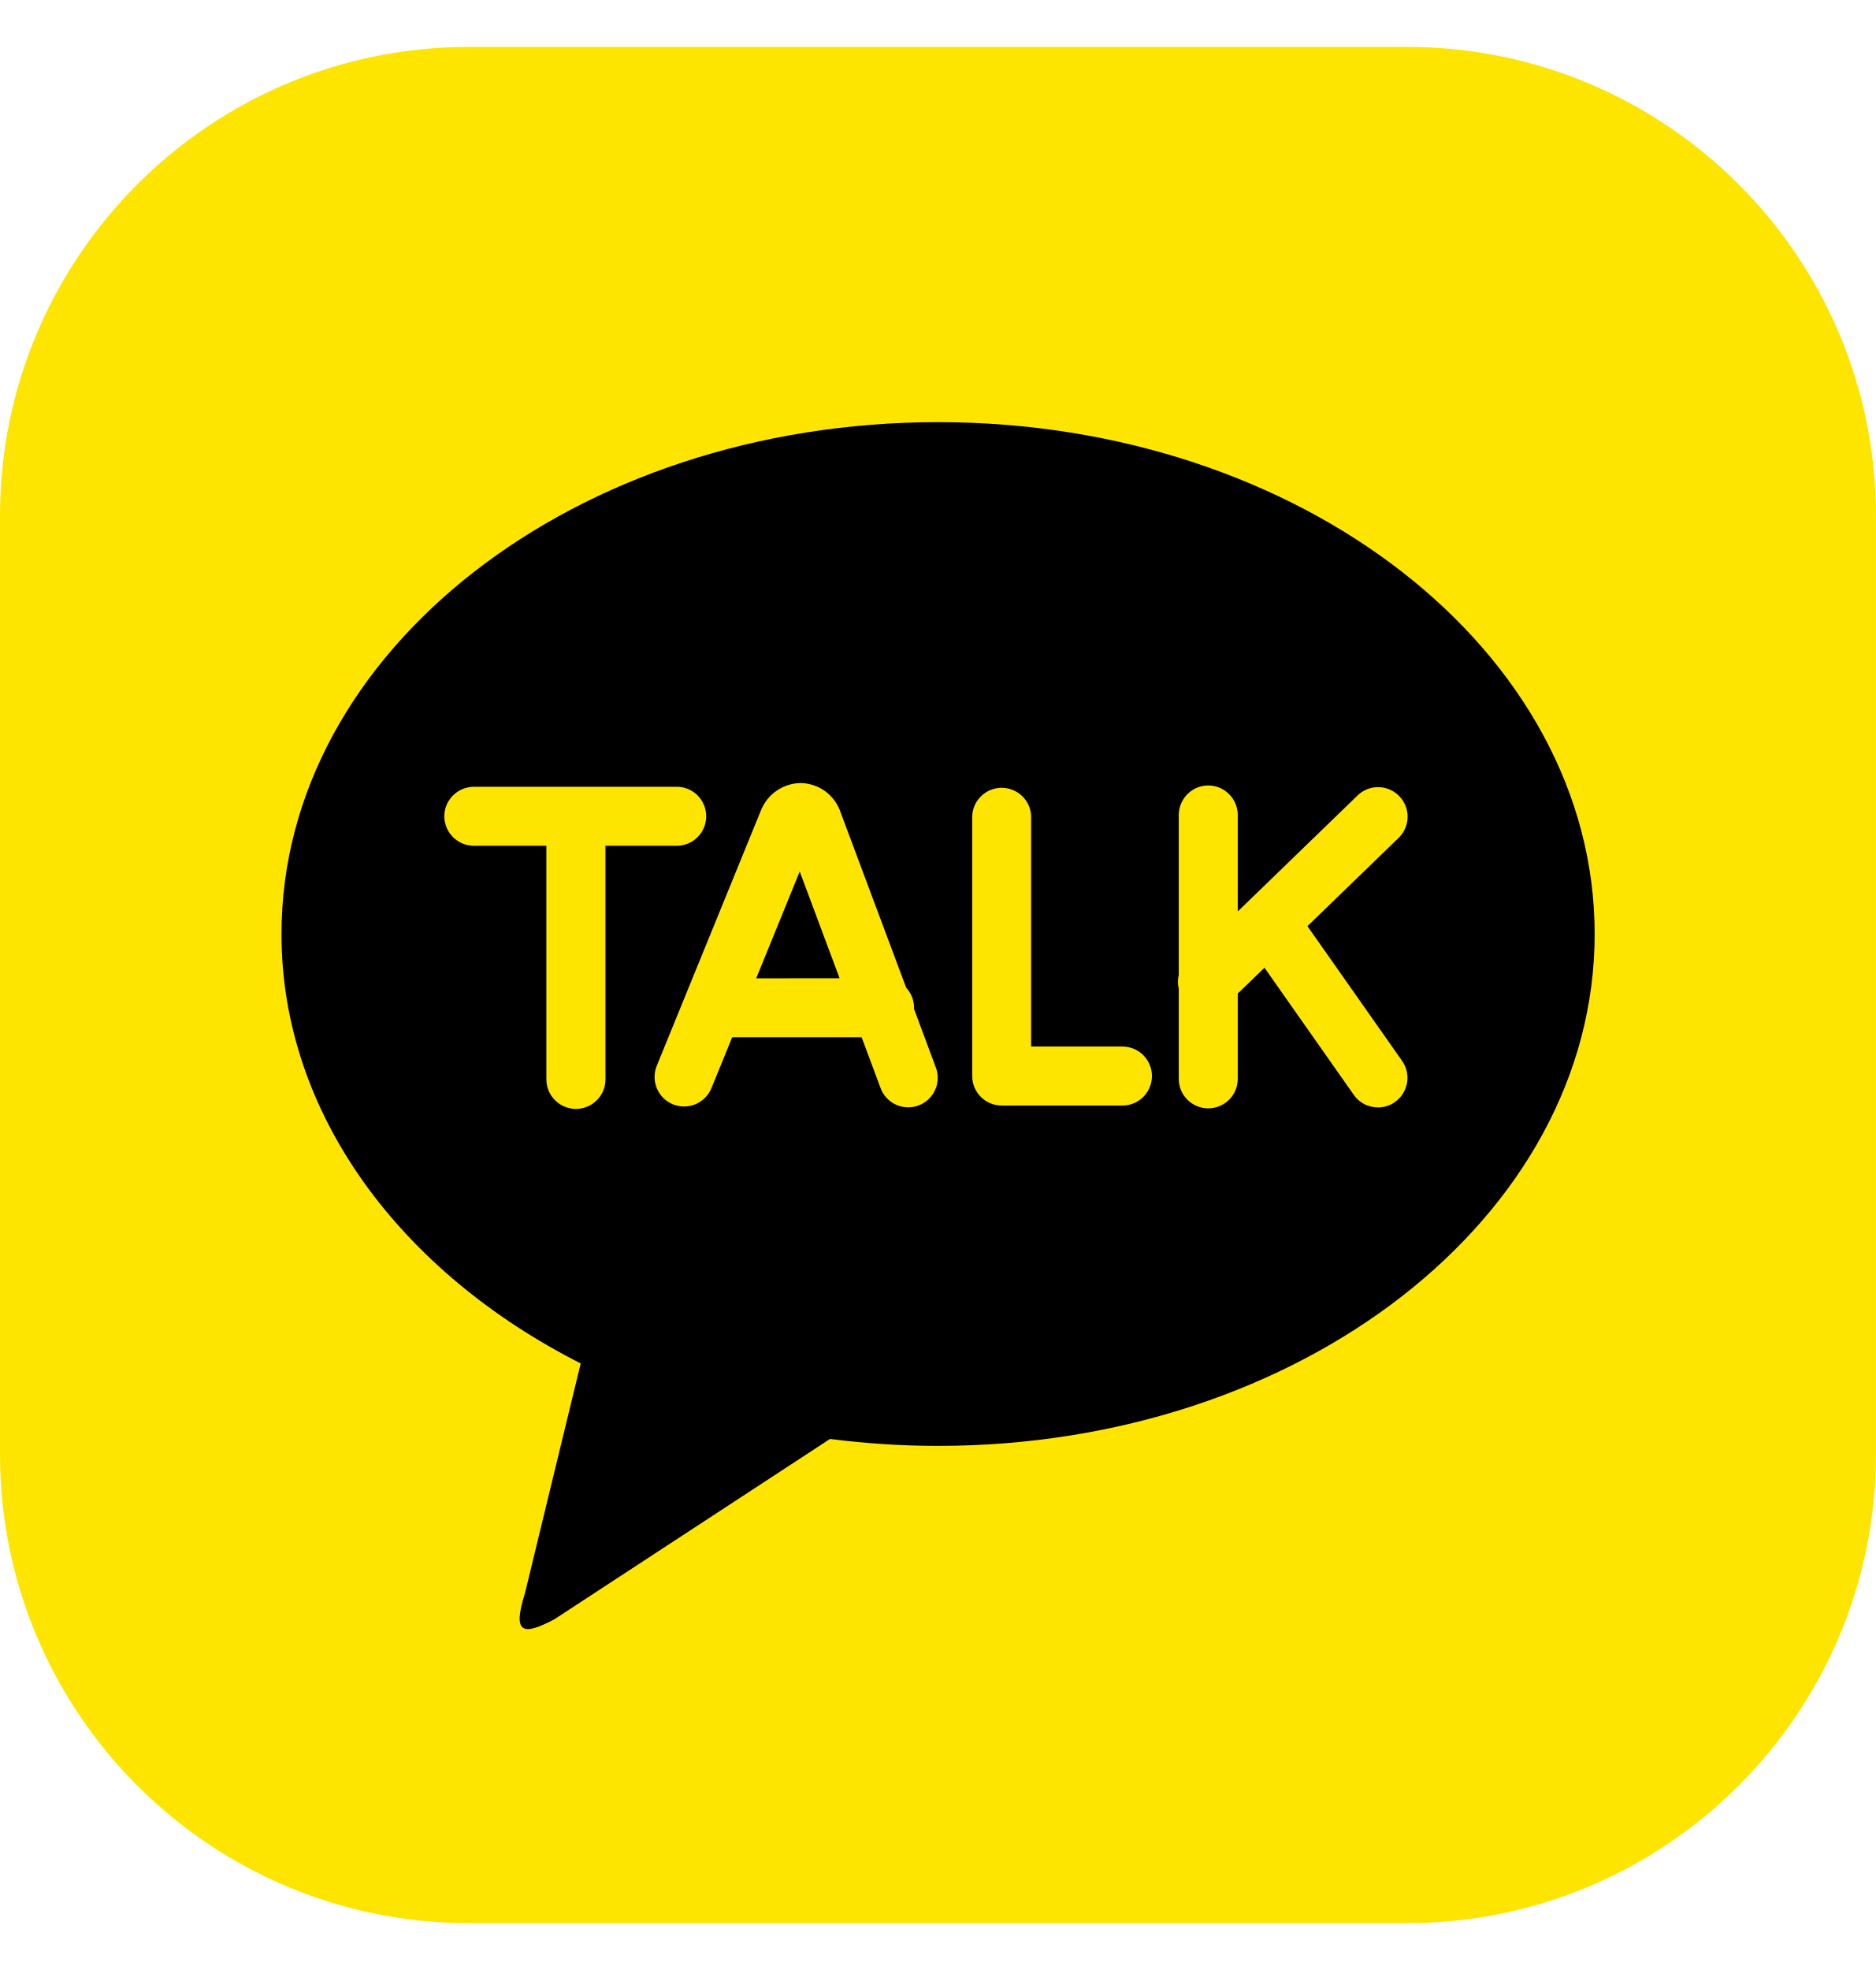
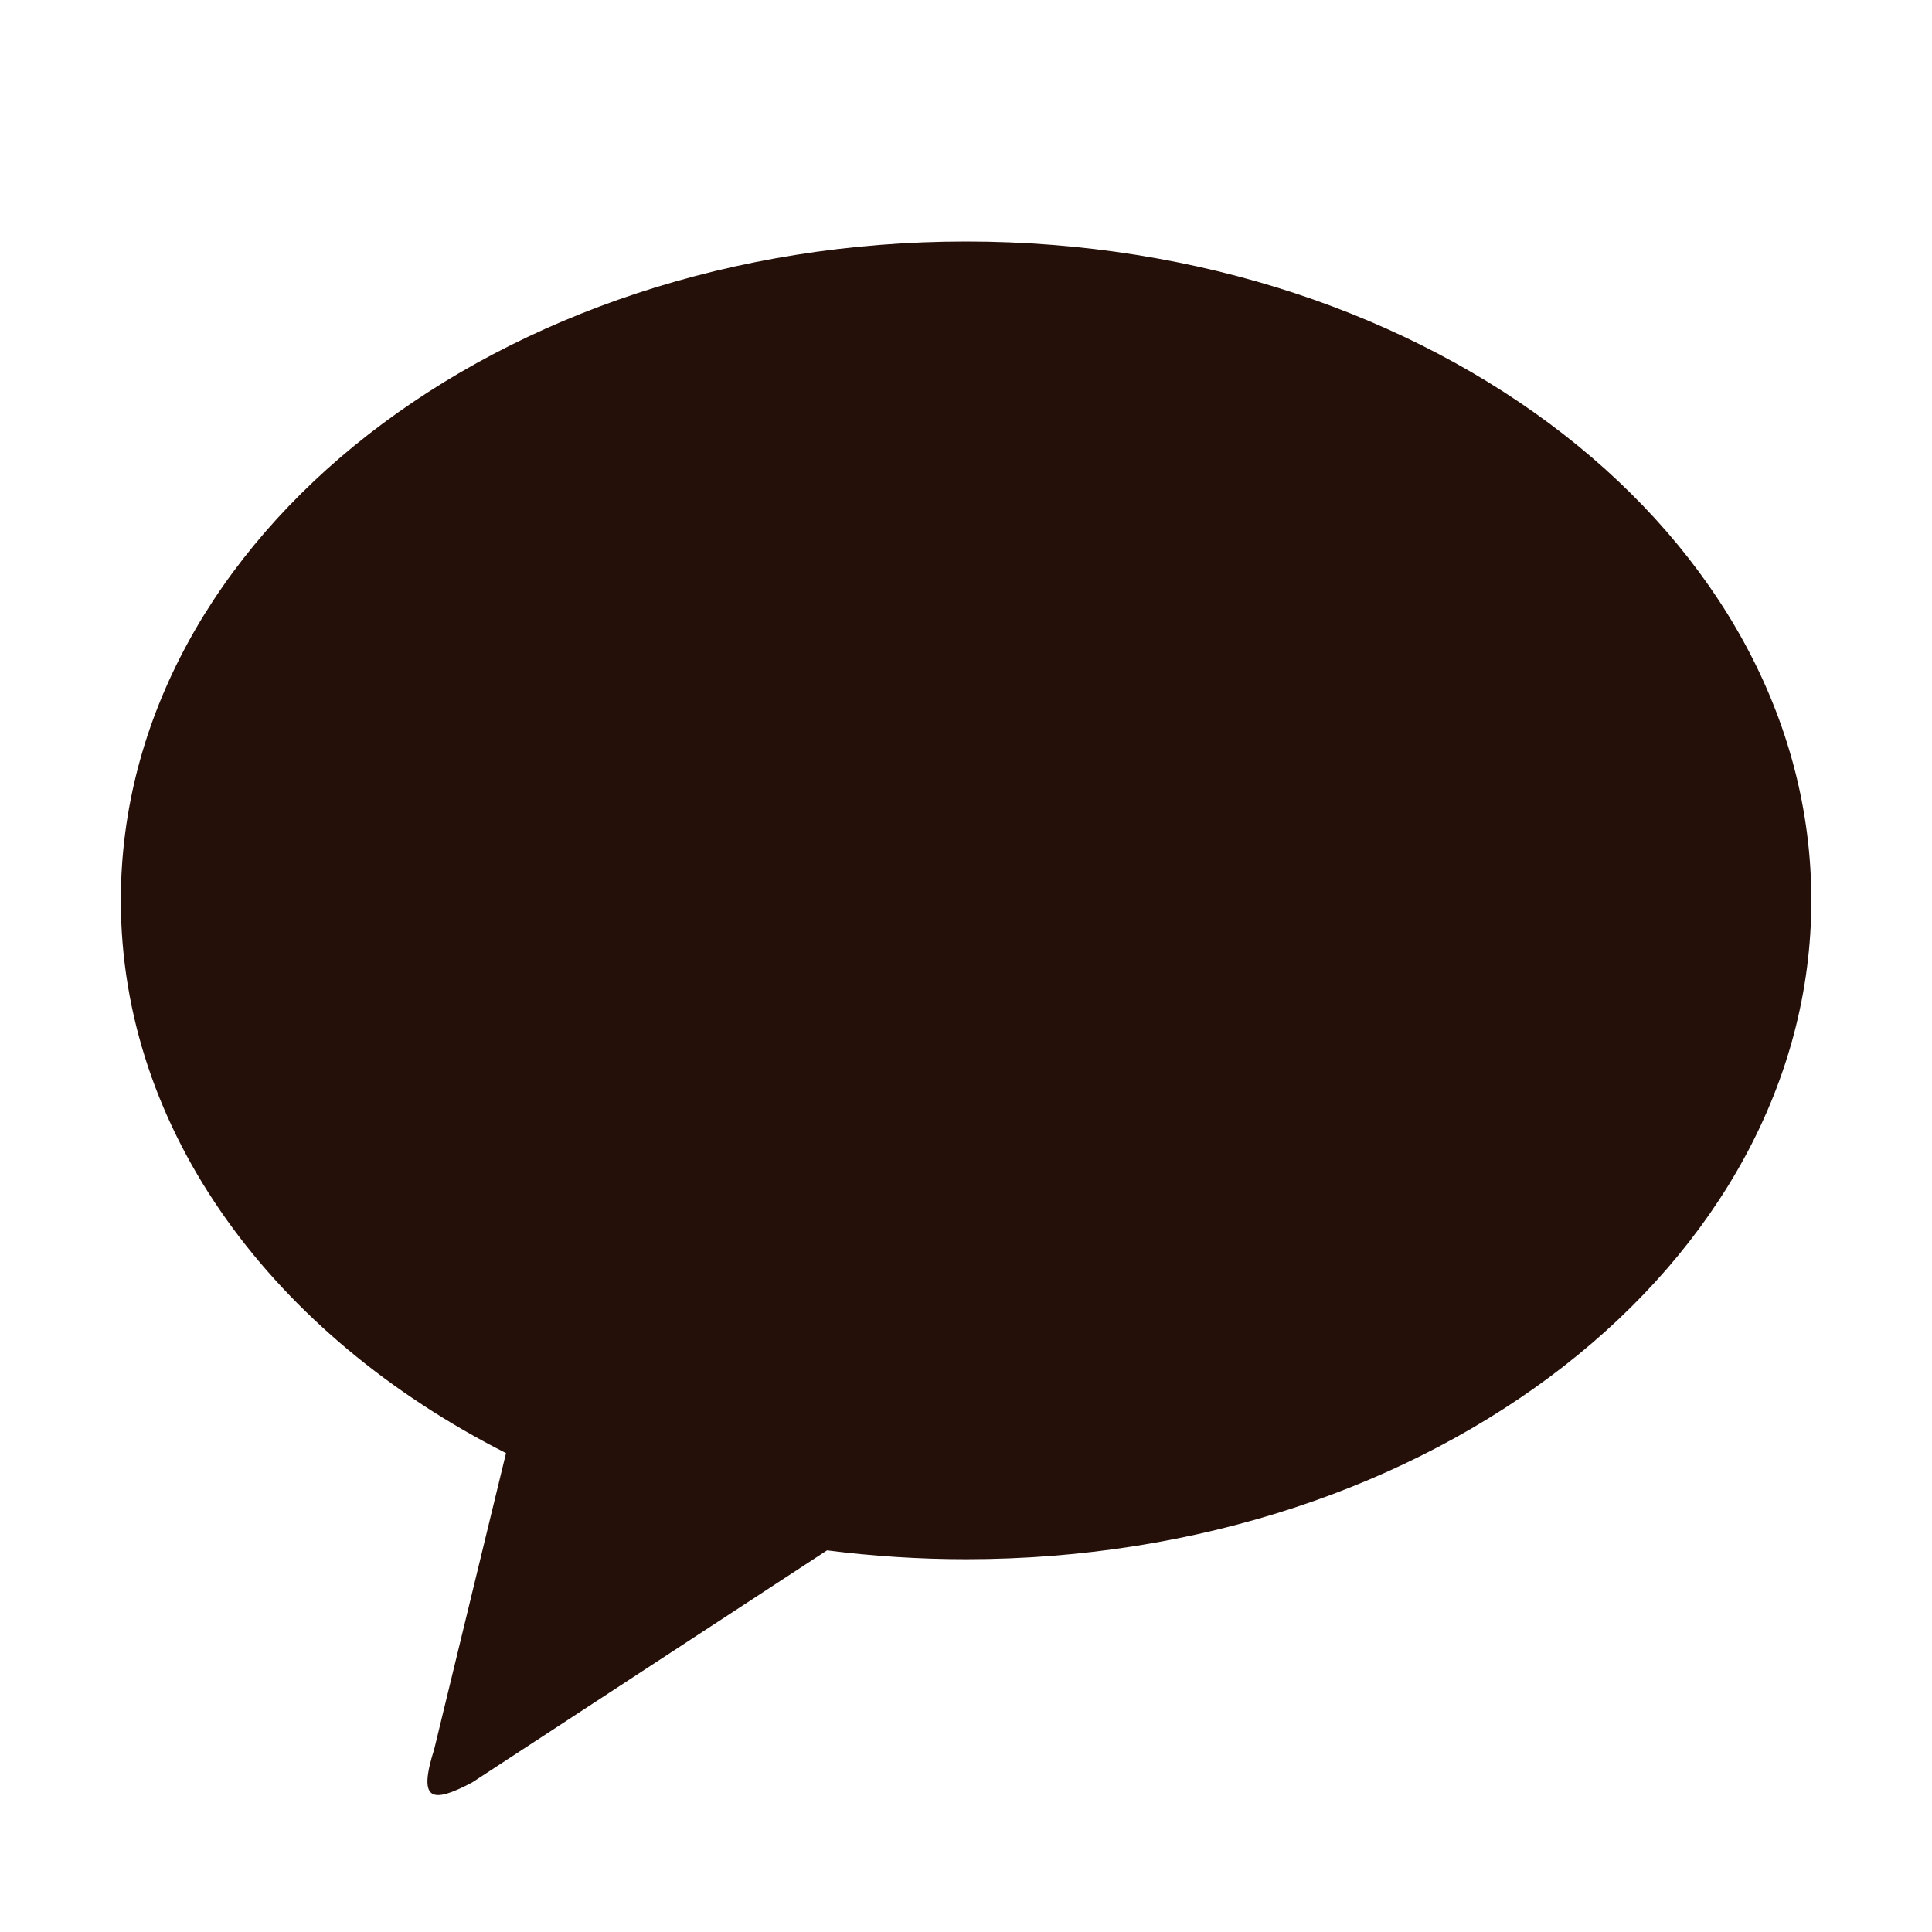
- <svg xmlns="http://www.w3.org/2000/svg" viewBox="0 0 20 21" fill="none">
-   <rect y="0.5" width="20" height="20" rx="5" fill="#FEE500" />
-   <path d="M10 4.5C13.867 4.5 17.001 6.943 17.001 9.957C17.001 12.97 13.867 15.413 10.001 15.413C9.616 15.413 9.231 15.388 8.849 15.339L5.911 17.261C5.577 17.438 5.459 17.419 5.596 16.986L6.191 14.534C4.271 13.561 3.001 11.874 3.001 9.957C3.001 6.943 6.134 4.5 10.001 4.5H10ZM13.939 9.873L14.919 8.924C14.975 8.865 15.007 8.787 15.007 8.705C15.007 8.624 14.975 8.546 14.918 8.487C14.861 8.428 14.784 8.394 14.703 8.391C14.621 8.388 14.542 8.417 14.481 8.472L13.196 9.716V8.688C13.196 8.605 13.163 8.525 13.104 8.466C13.045 8.406 12.965 8.373 12.881 8.373C12.798 8.373 12.718 8.406 12.659 8.466C12.6 8.525 12.567 8.605 12.567 8.688V10.393C12.555 10.441 12.555 10.492 12.567 10.541V11.5C12.567 11.584 12.6 11.664 12.659 11.723C12.718 11.781 12.798 11.815 12.881 11.815C12.965 11.815 13.045 11.781 13.104 11.723C13.163 11.664 13.196 11.584 13.196 11.5V10.591L13.481 10.316L14.433 11.671C14.456 11.705 14.487 11.734 14.521 11.756C14.556 11.778 14.595 11.793 14.636 11.8C14.677 11.808 14.719 11.807 14.759 11.798C14.799 11.789 14.838 11.772 14.871 11.748C14.905 11.724 14.934 11.694 14.956 11.659C14.978 11.624 14.993 11.585 15.001 11.544C15.008 11.504 15.007 11.462 14.998 11.422C14.989 11.381 14.972 11.343 14.948 11.309L13.939 9.873V9.873ZM11.967 11.156H10.993V8.698C10.99 8.617 10.955 8.541 10.896 8.485C10.838 8.429 10.76 8.398 10.679 8.398C10.598 8.398 10.52 8.429 10.462 8.485C10.403 8.541 10.368 8.617 10.365 8.698V11.471C10.365 11.644 10.505 11.785 10.679 11.785H11.967C12.05 11.785 12.13 11.752 12.189 11.693C12.248 11.634 12.281 11.554 12.281 11.471C12.281 11.387 12.248 11.307 12.189 11.248C12.13 11.189 12.05 11.156 11.967 11.156ZM8.062 10.429L8.526 9.29L8.951 10.428L8.062 10.429ZM9.744 10.753L9.745 10.743C9.745 10.663 9.715 10.587 9.661 10.529L8.963 8.663C8.934 8.574 8.878 8.496 8.804 8.439C8.729 8.383 8.639 8.351 8.545 8.347C8.451 8.346 8.359 8.375 8.281 8.428C8.203 8.481 8.144 8.557 8.11 8.645L7.002 11.361C6.97 11.439 6.971 11.525 7.003 11.602C7.035 11.679 7.097 11.74 7.174 11.772C7.252 11.803 7.338 11.803 7.415 11.771C7.492 11.738 7.553 11.677 7.585 11.599L7.806 11.057H9.186L9.385 11.591C9.398 11.63 9.42 11.667 9.448 11.699C9.476 11.73 9.51 11.756 9.548 11.774C9.586 11.792 9.627 11.802 9.669 11.804C9.711 11.806 9.753 11.799 9.793 11.784C9.832 11.77 9.868 11.747 9.899 11.718C9.929 11.689 9.954 11.654 9.971 11.616C9.988 11.577 9.997 11.536 9.997 11.493C9.998 11.451 9.99 11.41 9.974 11.371L9.744 10.753ZM7.529 8.701C7.529 8.618 7.496 8.538 7.437 8.479C7.379 8.42 7.299 8.387 7.215 8.387H5.052C4.969 8.387 4.889 8.42 4.83 8.479C4.77 8.538 4.737 8.618 4.737 8.701C4.737 8.785 4.77 8.865 4.83 8.924C4.889 8.983 4.969 9.016 5.052 9.016H5.825V11.507C5.825 11.59 5.858 11.67 5.918 11.729C5.977 11.788 6.057 11.821 6.14 11.821C6.223 11.821 6.303 11.788 6.362 11.729C6.422 11.67 6.455 11.59 6.455 11.507V9.016H7.215C7.298 9.016 7.378 8.983 7.437 8.924C7.496 8.865 7.529 8.785 7.529 8.701Z" fill="black" />
+ <svg xmlns="http://www.w3.org/2000/svg" width="24" height="24" viewBox="0 0 24 24" fill="none">
+   <path d="M12 3C17.8 3 22.501 6.664 22.501 11.185C22.501 15.705 17.8 19.369 12.001 19.369C11.424 19.369 10.847 19.332 10.274 19.259L5.866 22.142C5.365 22.407 5.188 22.378 5.394 21.729L6.286 18.051C3.406 16.591 1.501 14.061 1.501 11.185C1.501 6.665 6.201 3 12.001 3H12Z" fill="#250F09" />
</svg>
